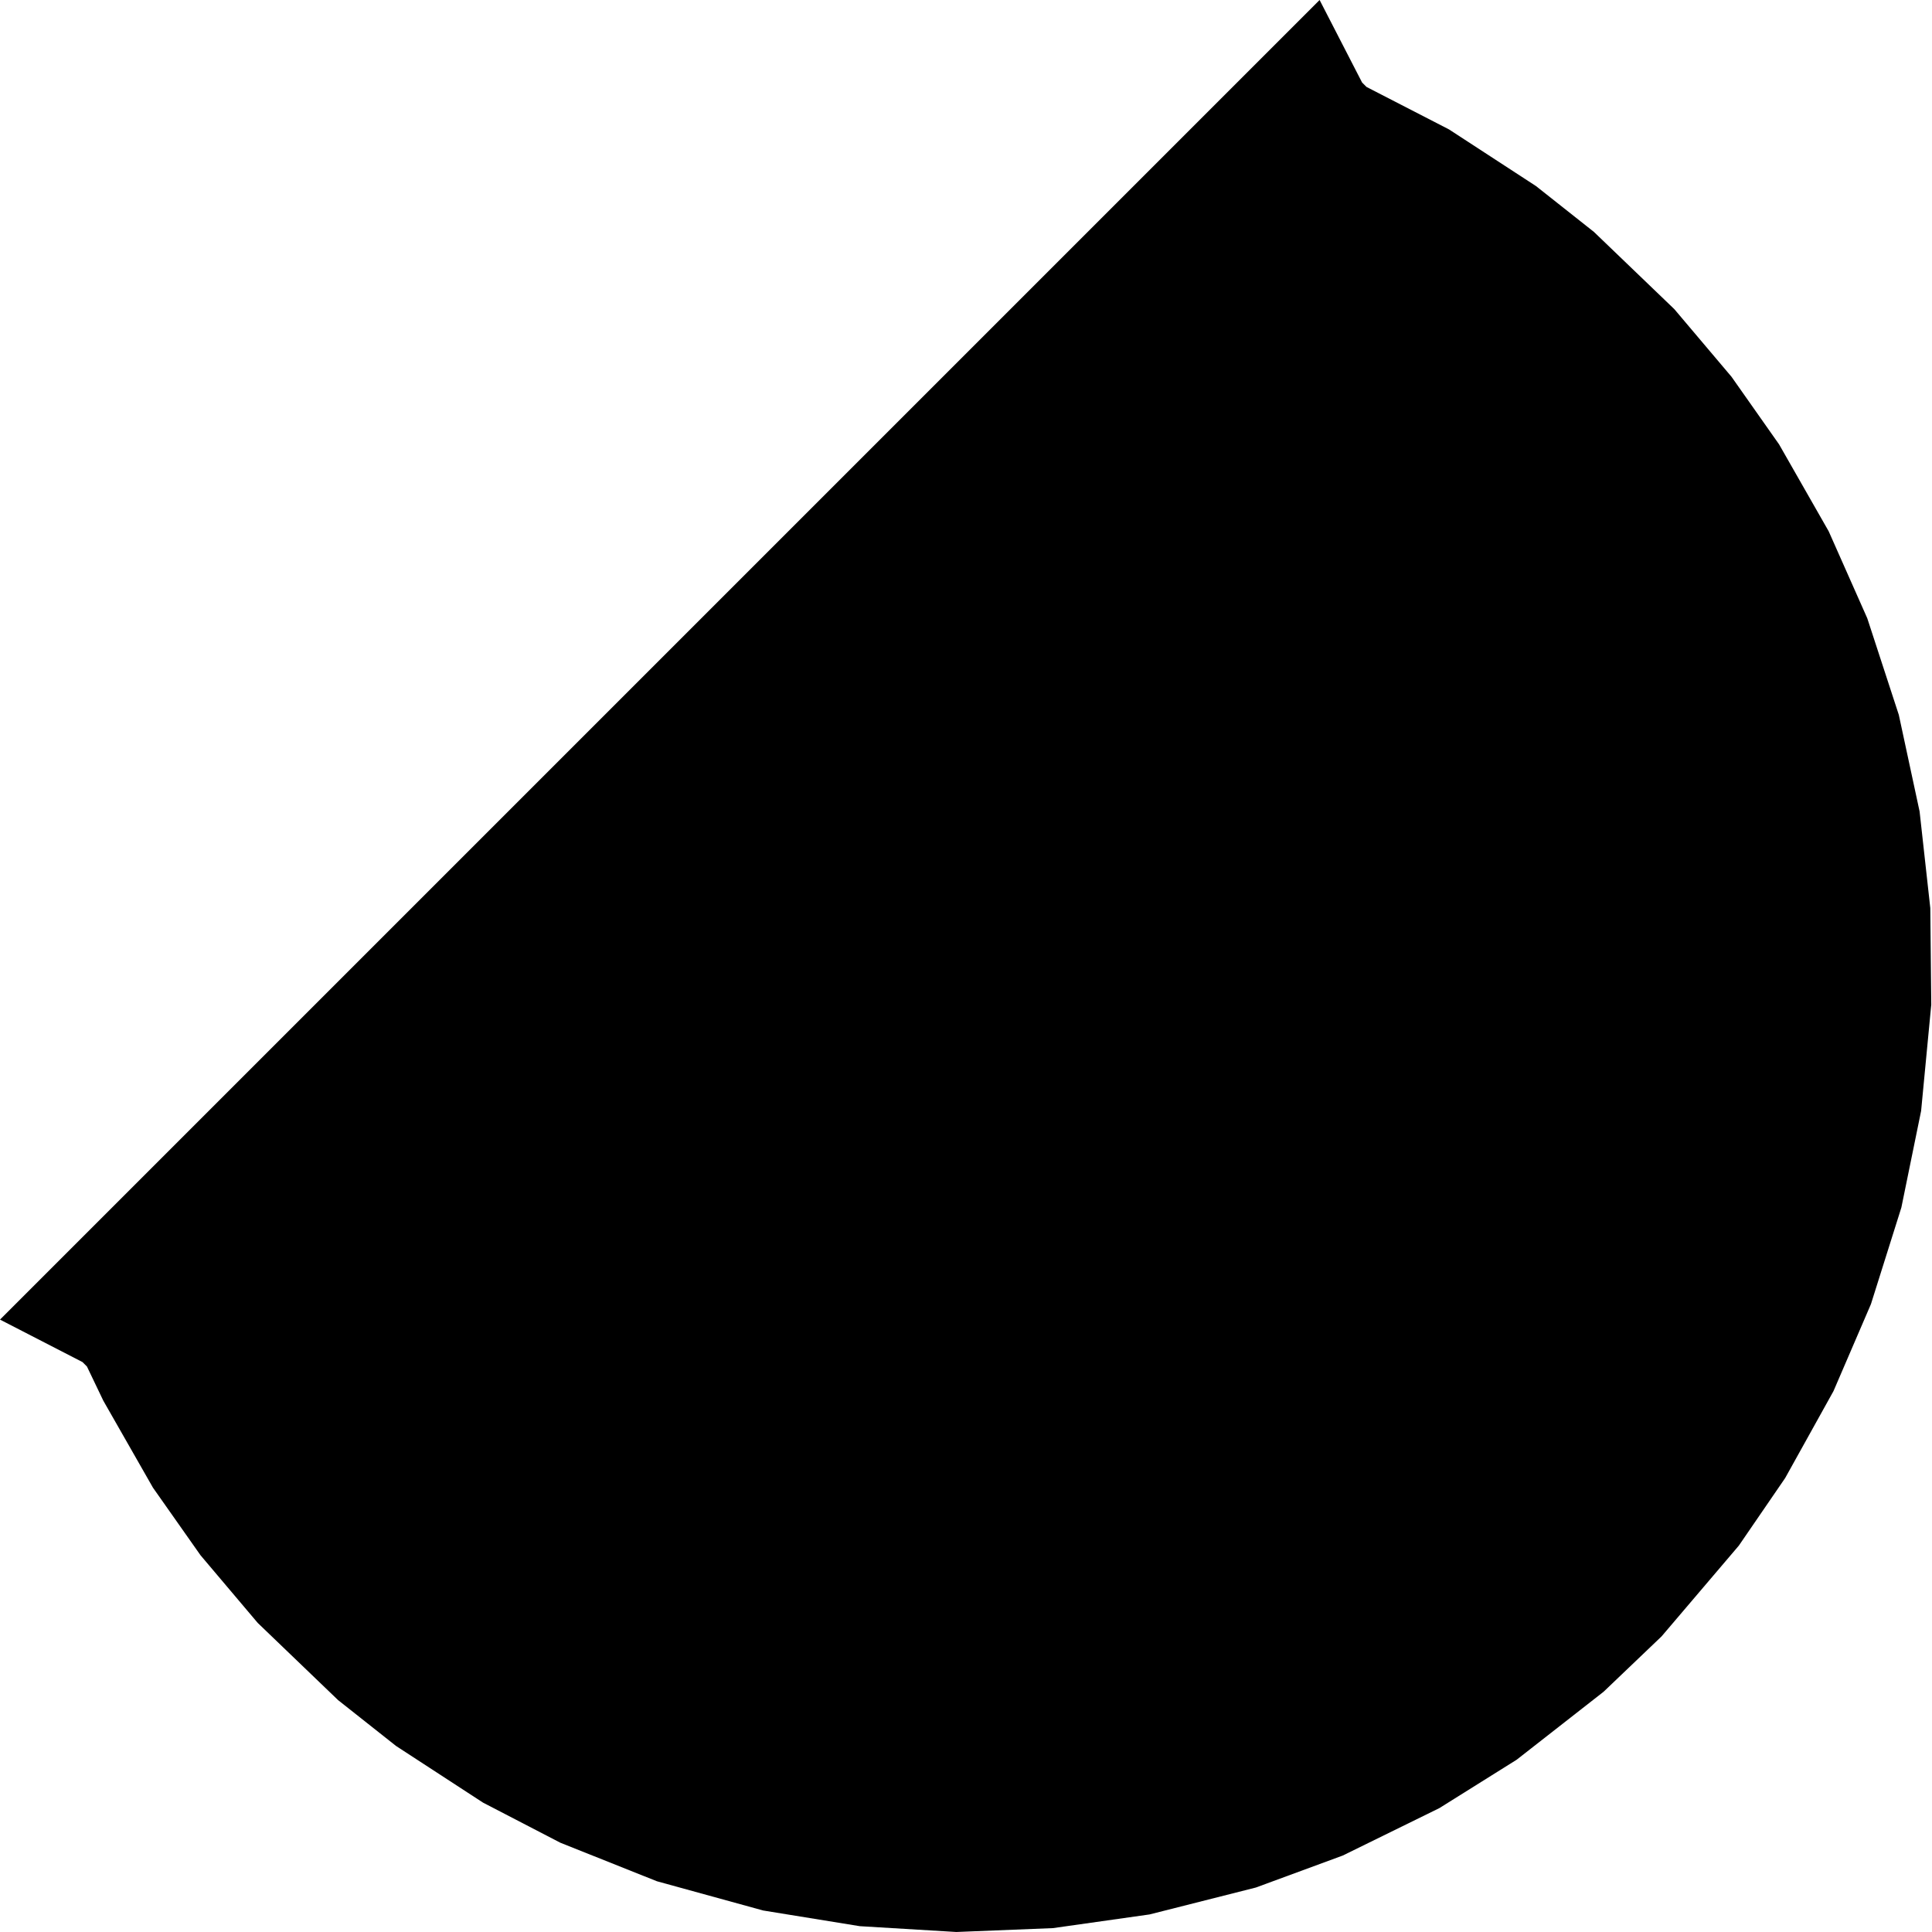
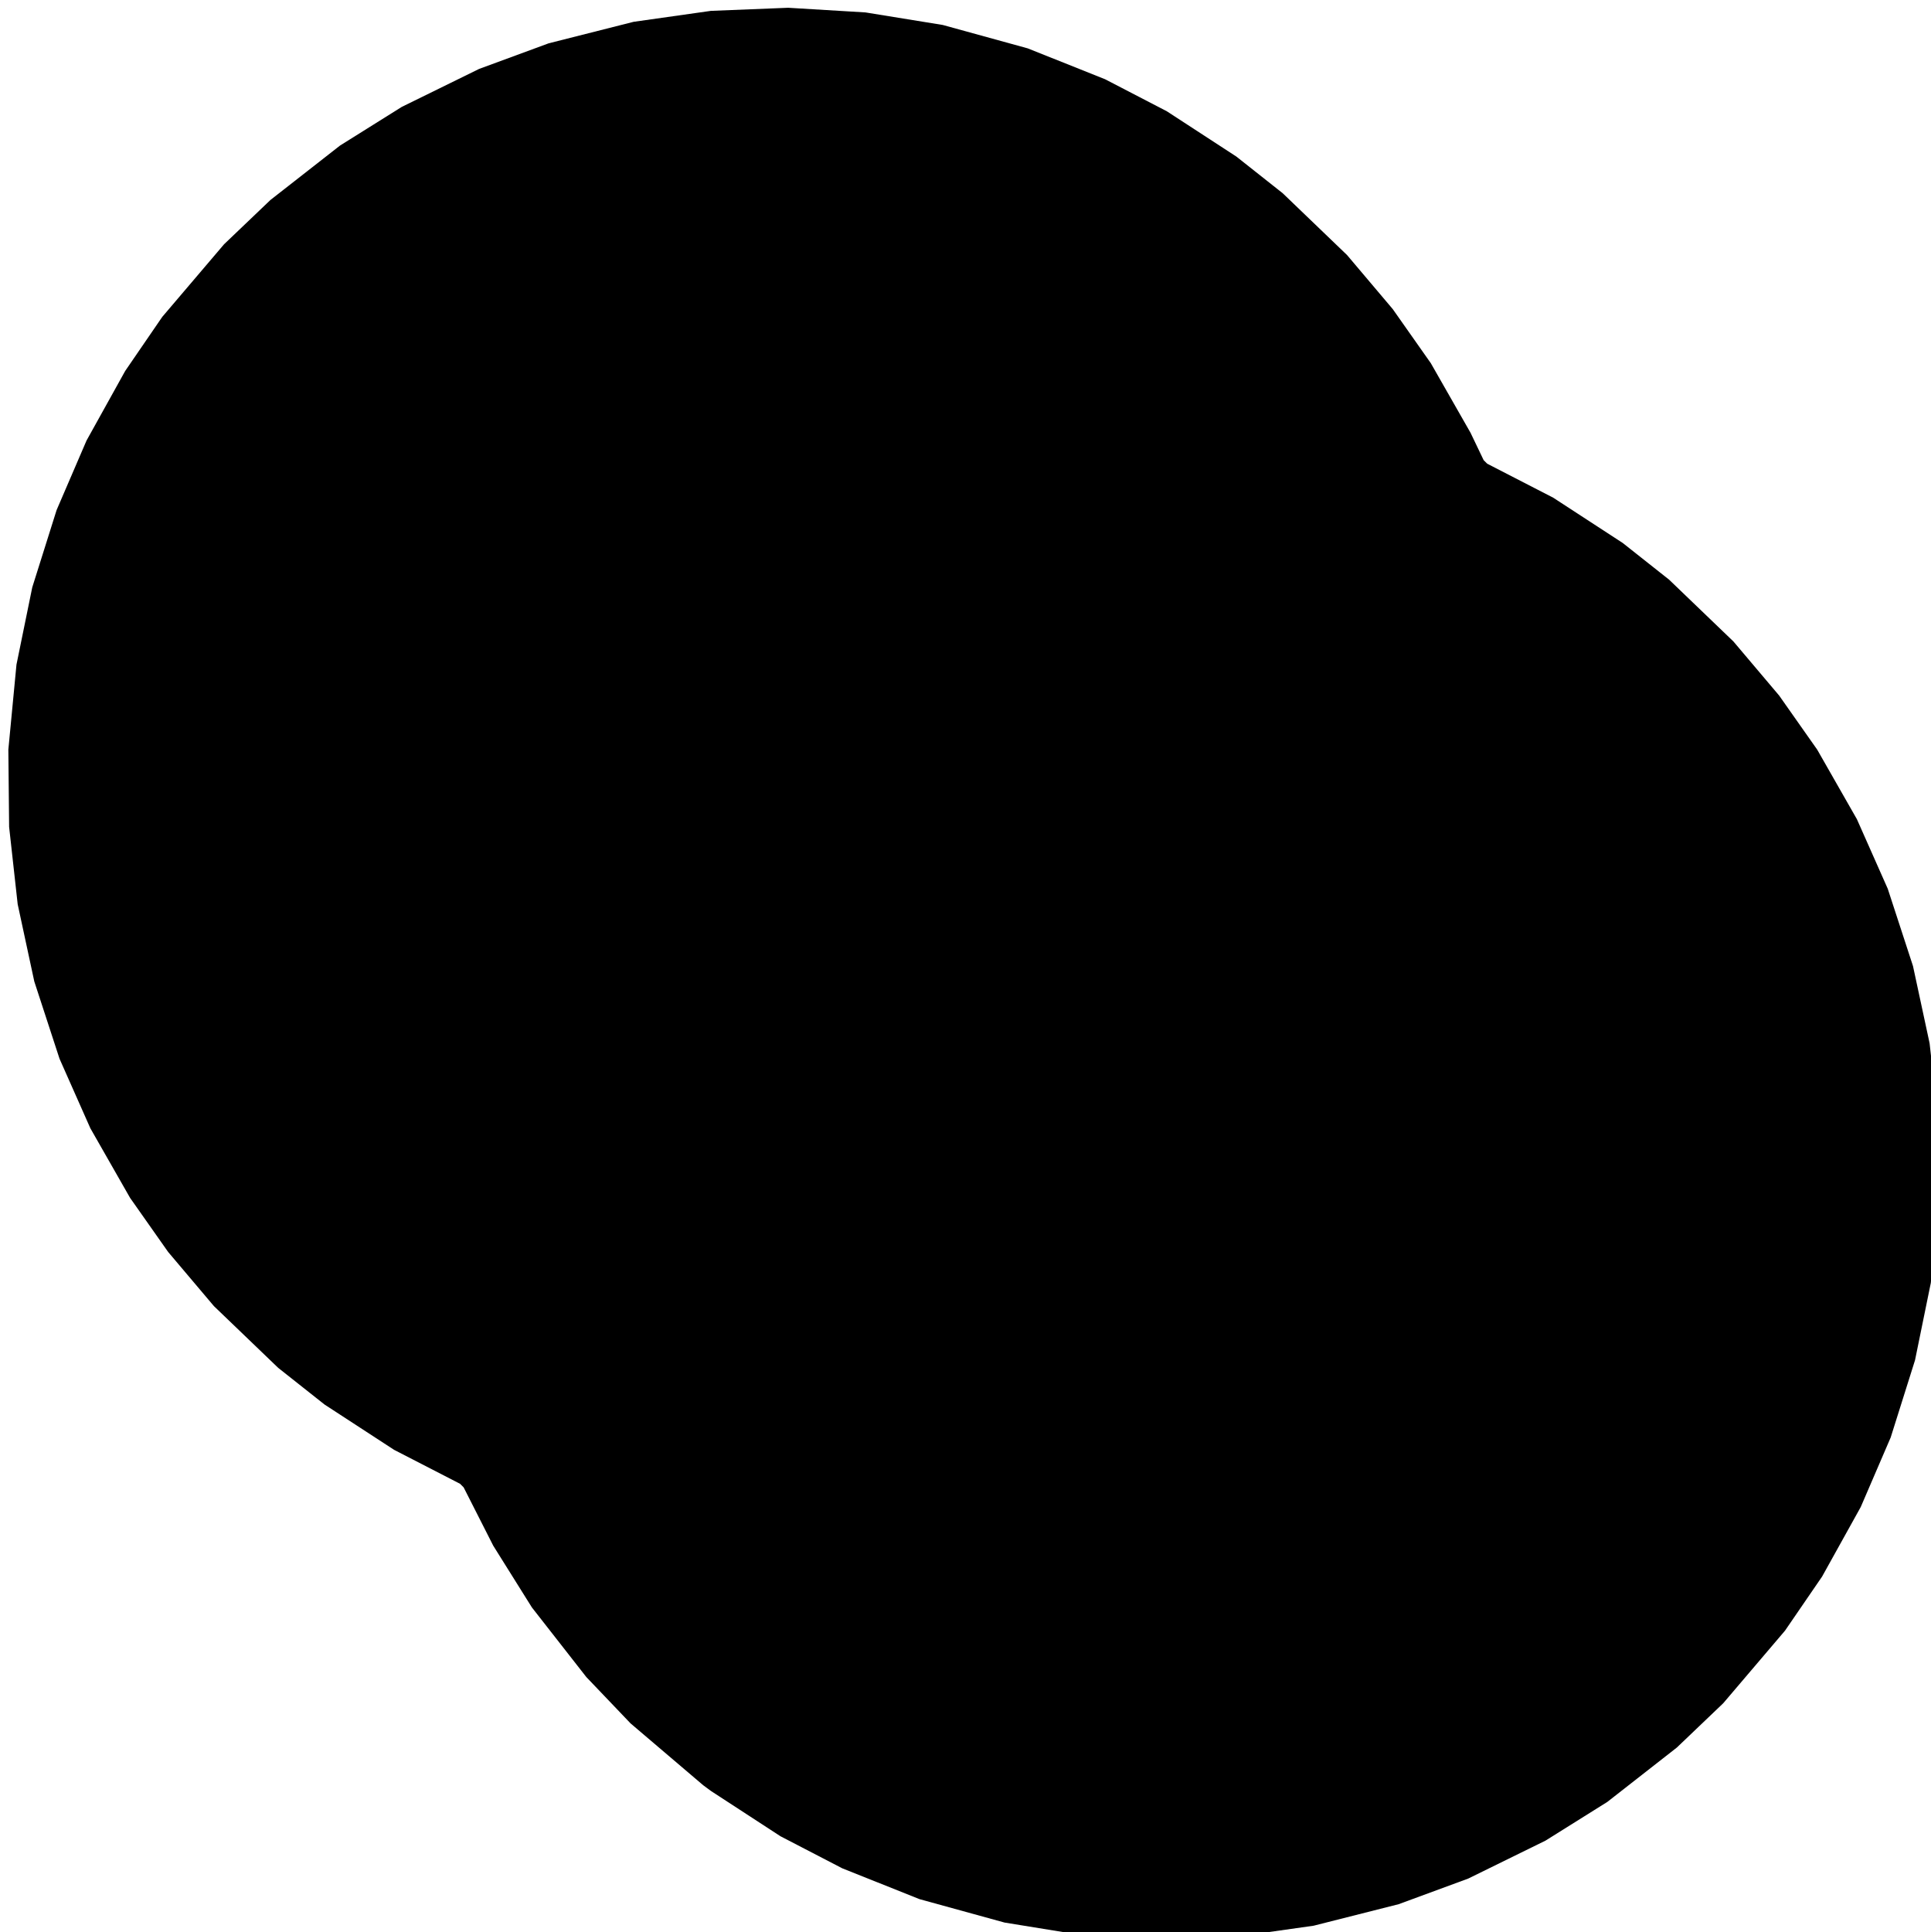
<svg xmlns="http://www.w3.org/2000/svg">
-   <path fill-rule="evenodd" d="M136.602,0 L0,136.602 L8.542,141 L9,141.458 L10.697,145 L15.834,154 L20.76,161 L26.679,168 L35,175.993 L41,180.74 L50,186.602 L58,190.752 L68,194.742 L79,197.77 L89,199.393 L99,199.995 L109,199.594 L119,198.178 L130,195.394 L139,192.081 L149,187.172 L157,182.164 L166,175.126 L172,169.397 L180,160 L184.799,153 L189.8,144 L193.675,135 L196.825,125 L198.869,115 L199.92,104 L199.82,94 L198.712,84 L196.561,74 L193.295,64 L189.303,55 L184.166,46 L179.24,39 L173.321,32 L165,24.007 L159,19.26 L150,13.398 L141.458,9 L141,8.542 L136.602,0 " />
+   <path fill-rule="evenodd" d="M91,231 L92,231.74 L101,237.602 L109,241.752 L119,245.742 L130,248.77 L140,250.393 L150,250.995 L160,250.594 L170,249.178 L181,246.394 L190,243.081 L200,238.172 L208,233.164 L217,226.126 L223,220.397 L231,211 L235.799,204 L240.8,195 L244.675,186 L247.825,176 L249.869,166 L250.92,155 L250.82,145 L249.712,135 L247.561,125 L244.295,115 L240.303,106 L235.166,97 L230.24,90 L224.321,83 L216,75.007 L210,70.26 L201,64.398 L192.458,60 L192,59.542 L190.303,56 L185.166,47 L180.24,40 L174.321,33 L166,25.007 L160,20.26 L151,14.398 L143,10.248 L133,6.258 L122,3.23 L112,1.607 L102,1.005 L92,1.406 L82,2.822 L71,5.606 L62,8.919 L52,13.828 L44,18.836 L35,25.874 L29,31.603 L21,41 L16.201,48 L11.2,57 L7.325,66 L4.175,76 L2.131,86 L1.08,97 L1.18,107 L2.288,117 L4.439,127 L7.705,137 L11.697,146 L16.834,155 L21.76,162 L27.679,169 L36,176.993 L42,181.74 L51,187.602 L59.542,192 L60,192.458 L63.828,200 L68.836,208 L75.874,217 L81.603,223 L91,231 " />
</svg>
